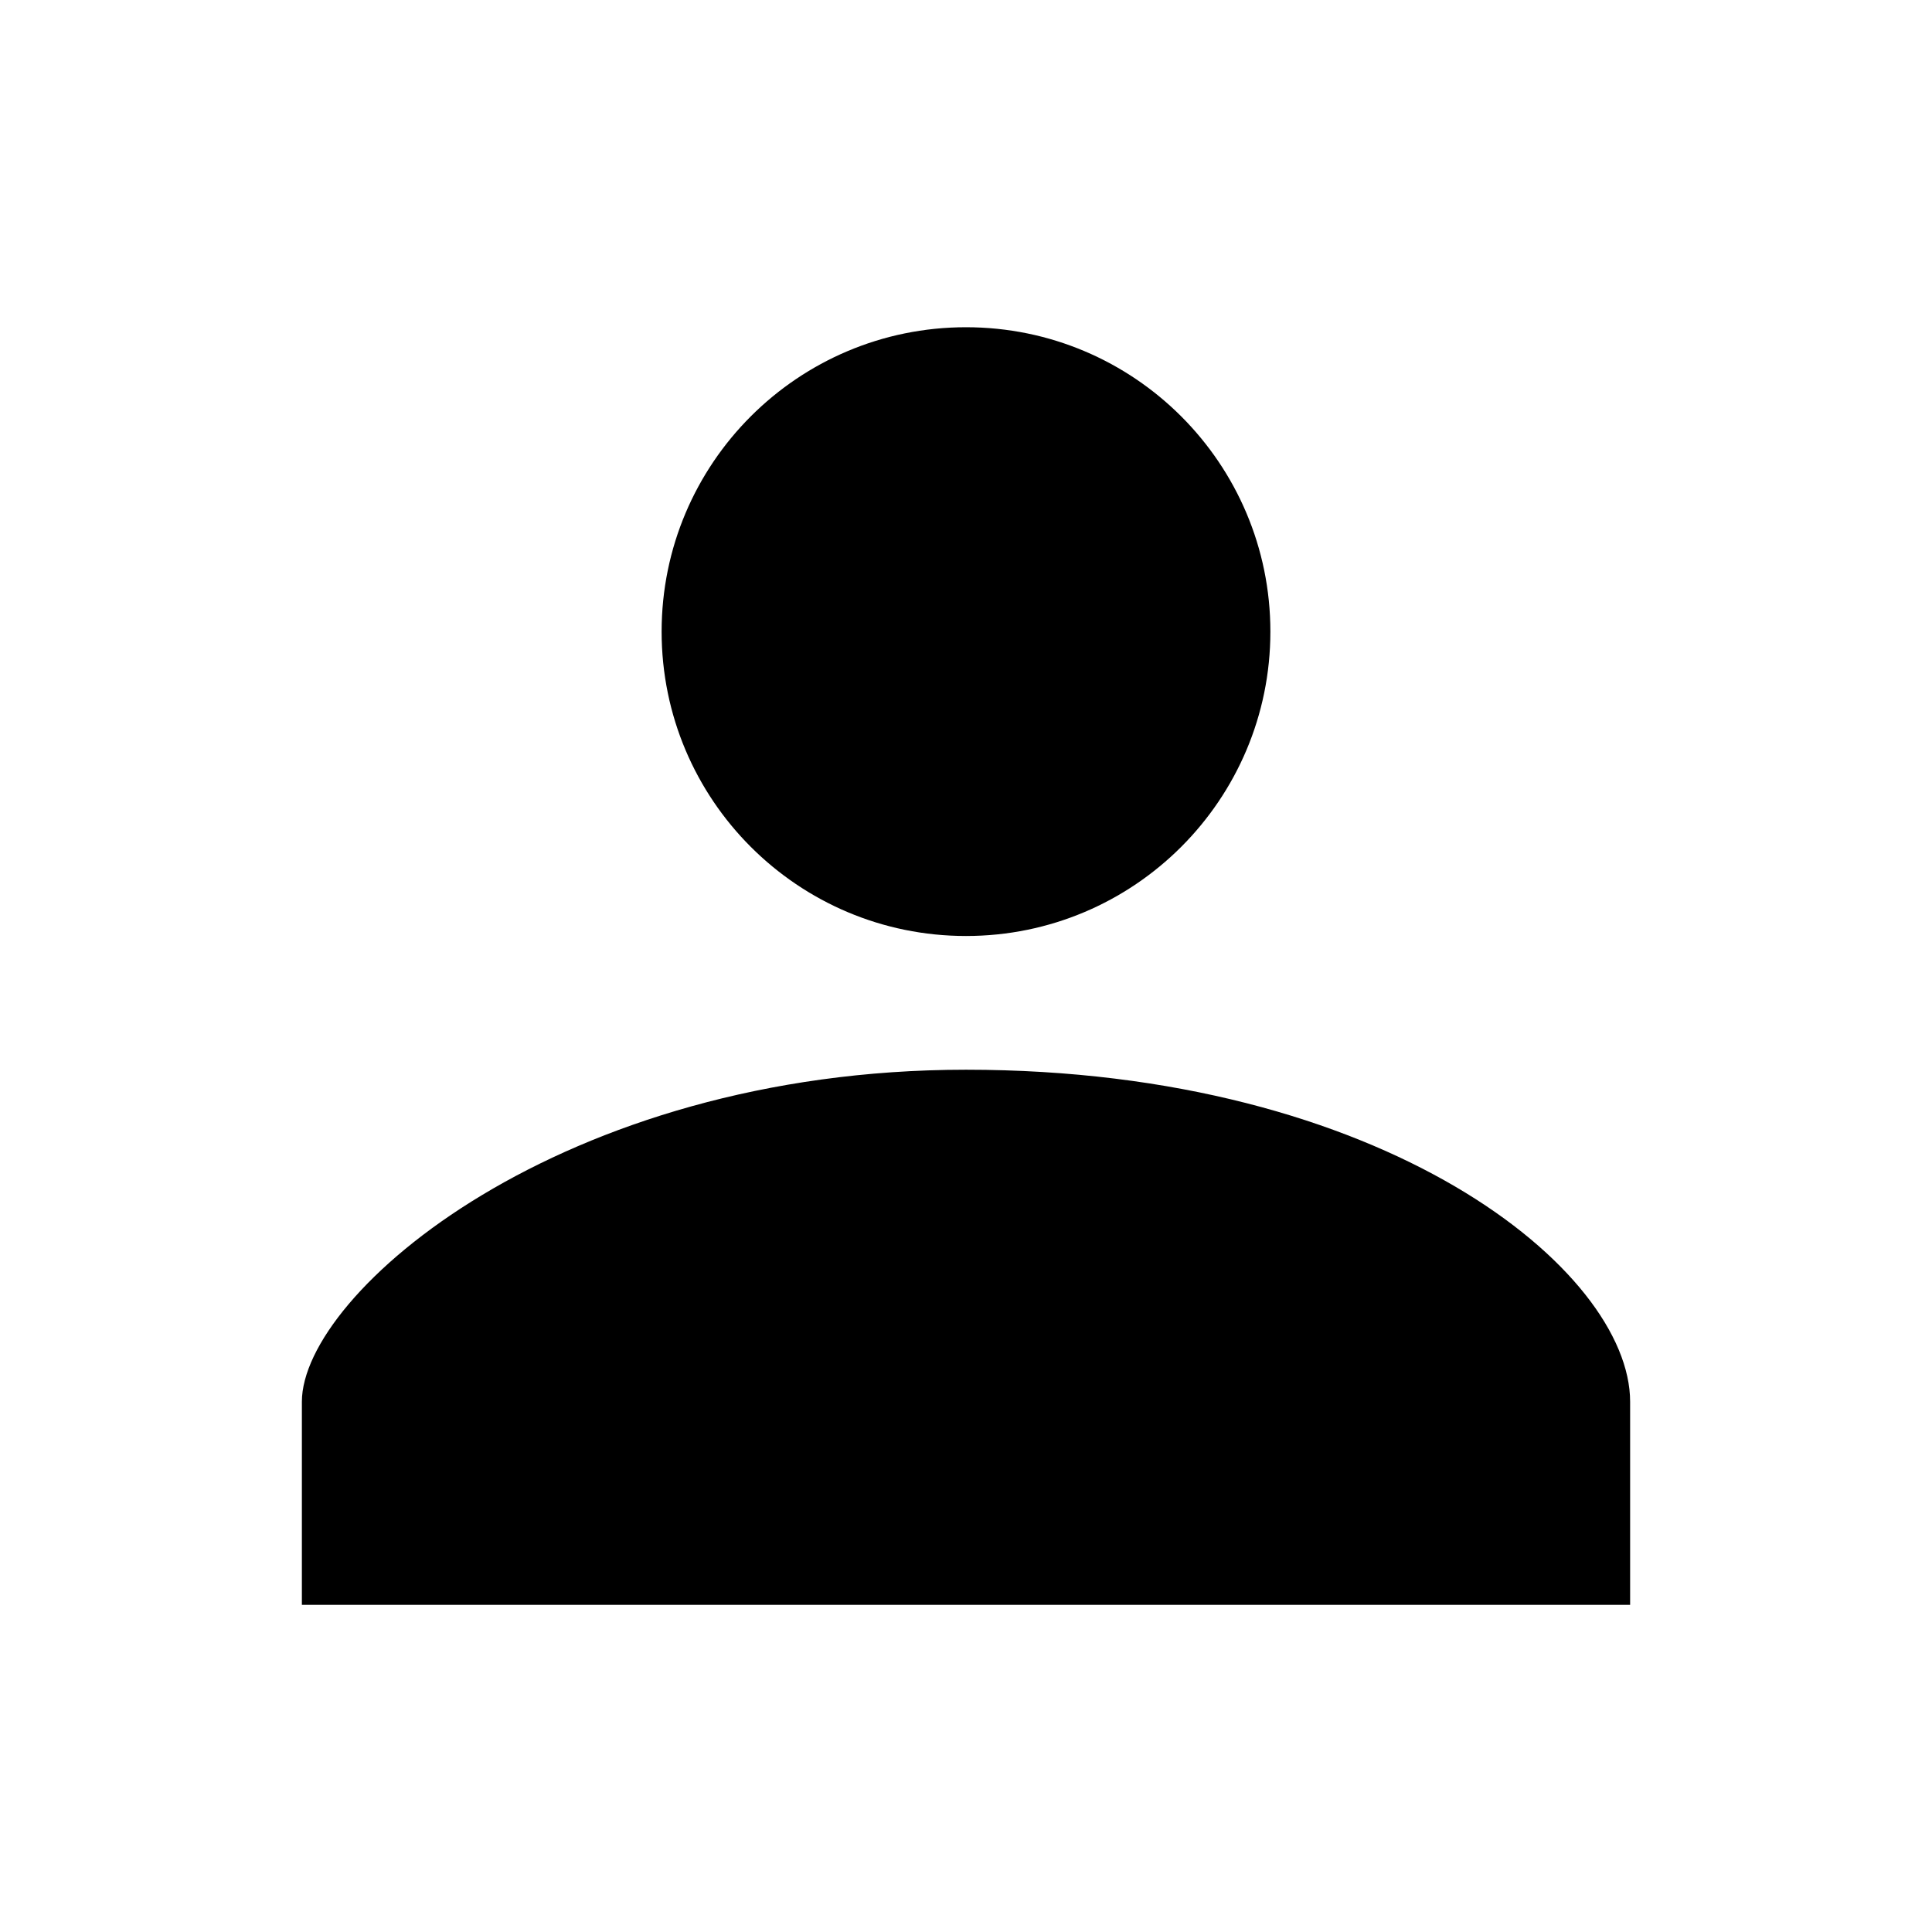
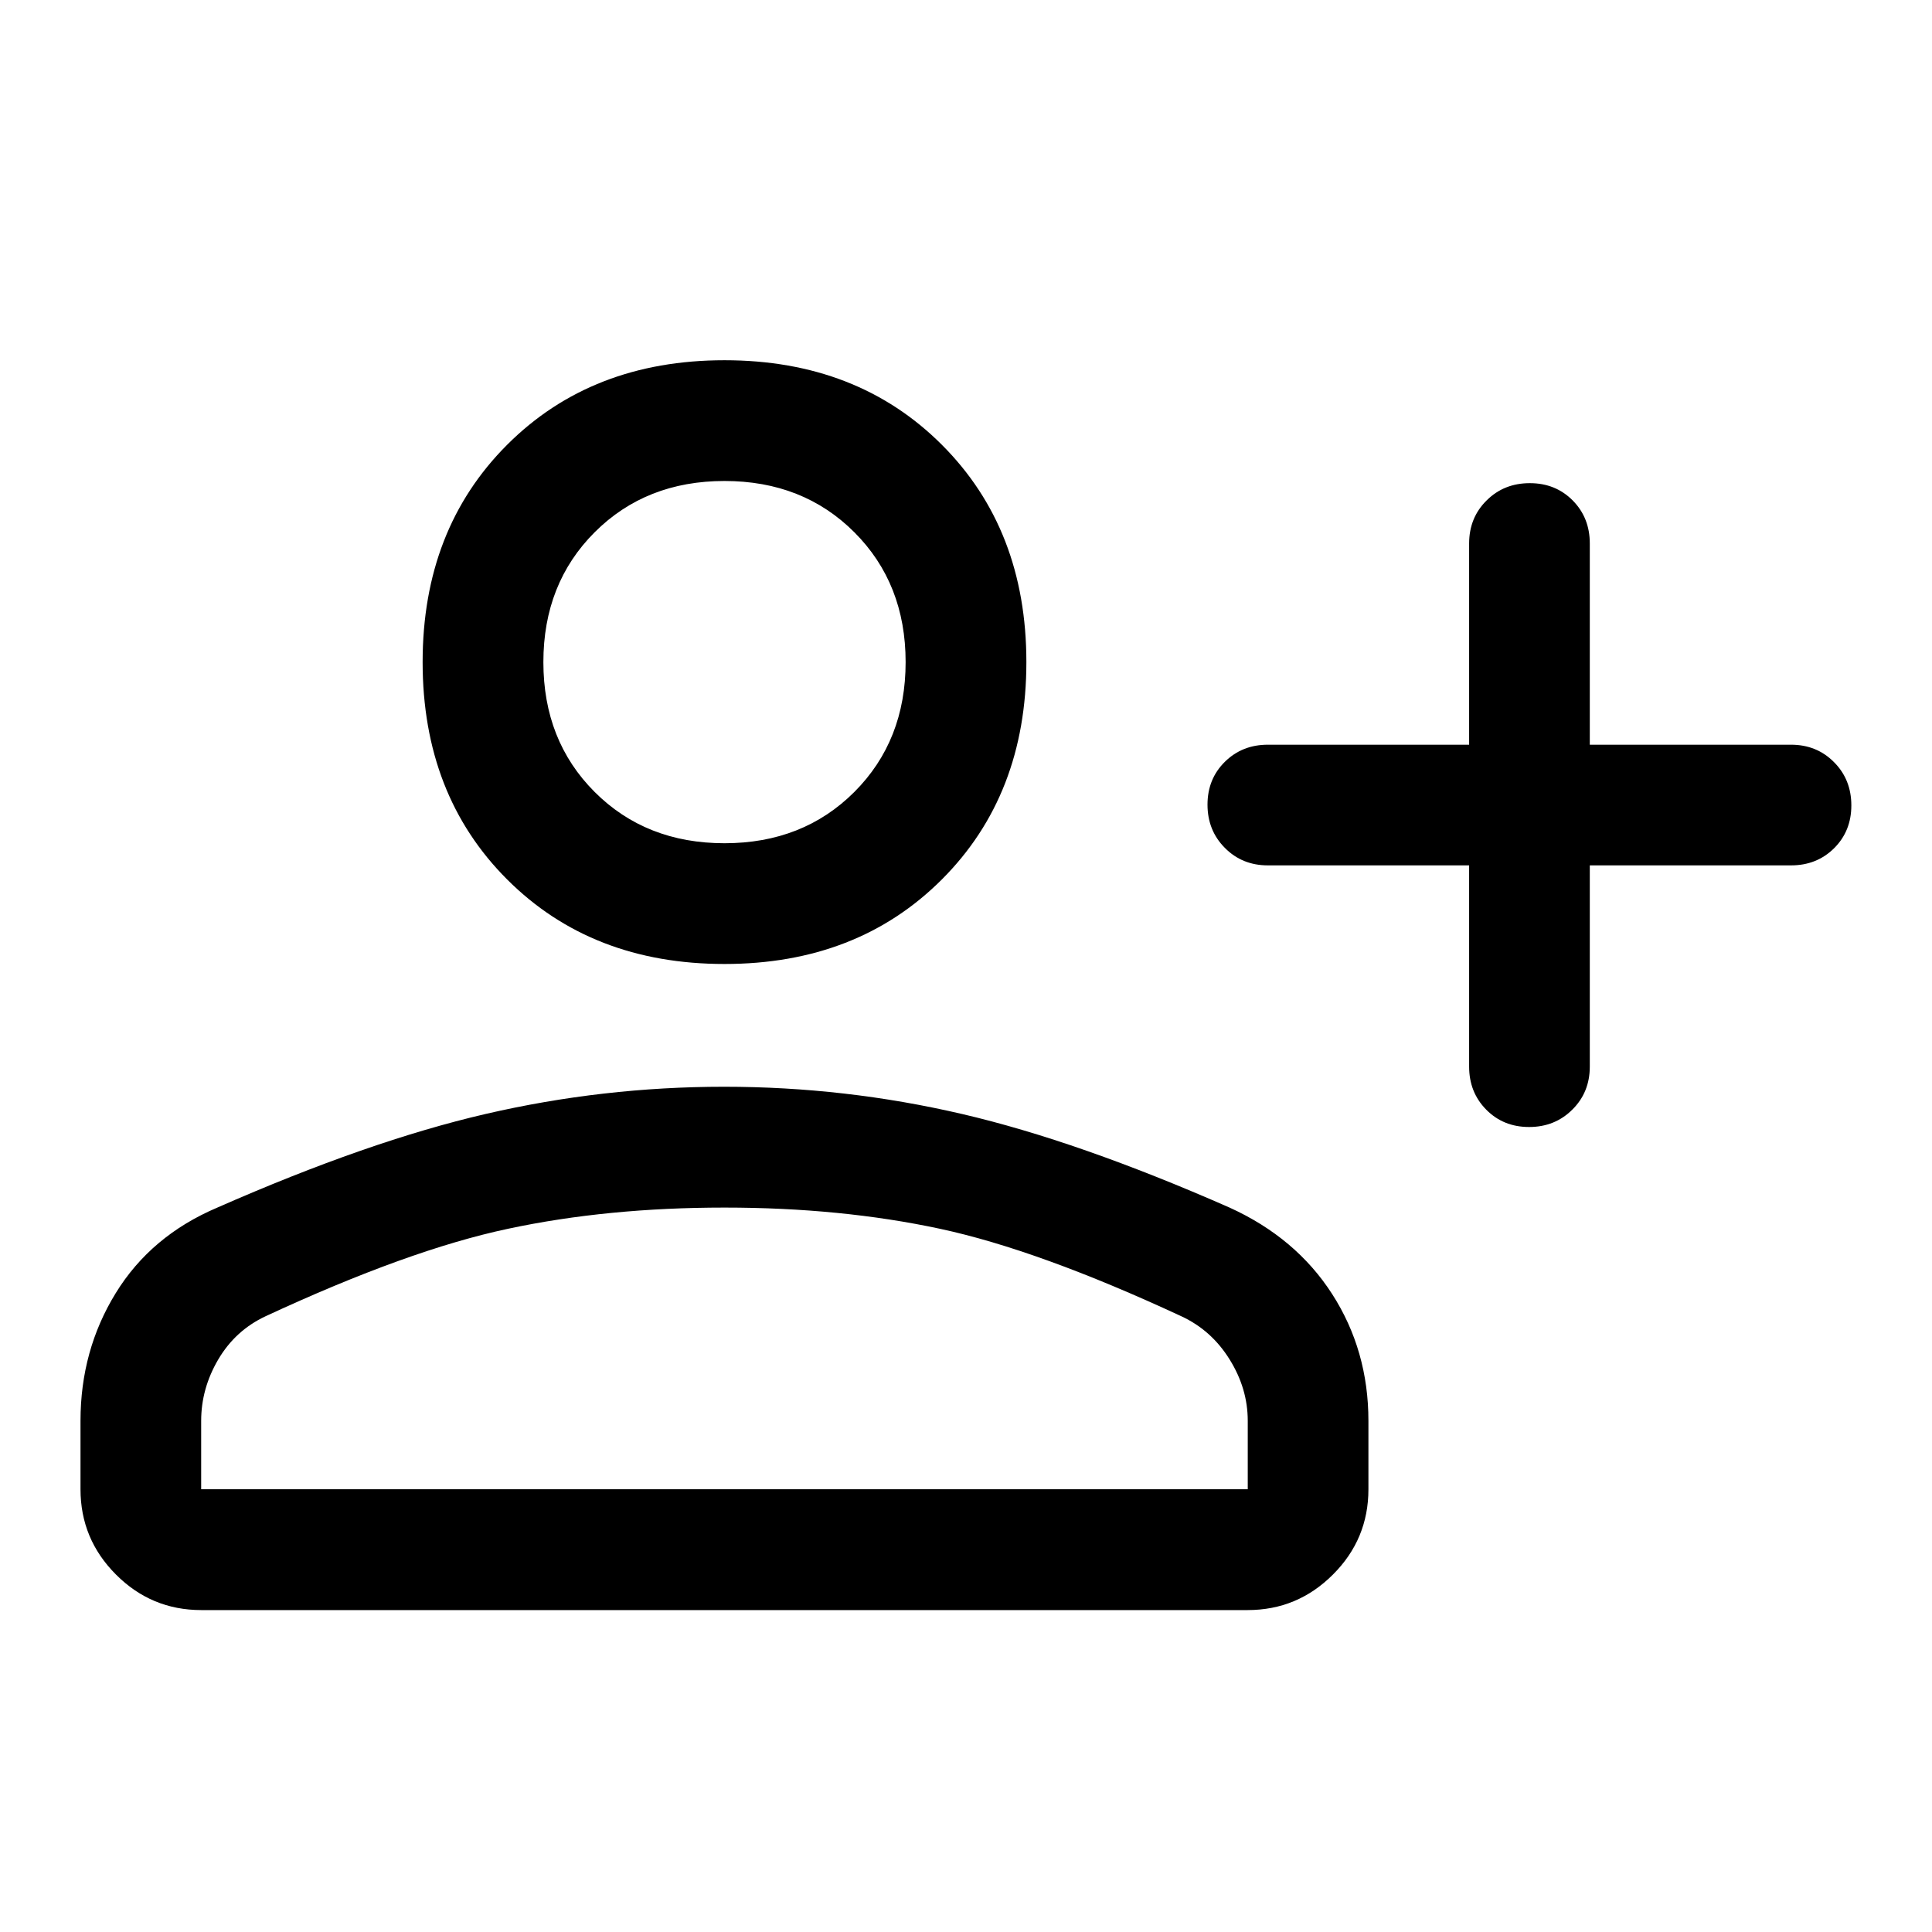
- <svg xmlns="http://www.w3.org/2000/svg" fill="#000000" width="800px" height="800px" viewBox="0 0 32 32">
-   <path d="M16 15.503A5.041 5.041 0 1 0 16 5.42a5.041 5.041 0 0 0 0 10.083zm0 2.215c-6.703 0-11 3.699-11 5.5v3.363h22v-3.363c0-2.178-4.068-5.5-11-5.5z" />
+ <svg xmlns="http://www.w3.org/2000/svg" fill="none" viewBox="0 0 24 24" id="Person-Add--Streamline-Rounded-Material" height="24" width="24">
+   <path fill="#000000" d="M18.25 10.75h-2.5c-0.212 0 -0.391 -0.072 -0.534 -0.217 -0.144 -0.144 -0.216 -0.324 -0.216 -0.537 0 -0.214 0.072 -0.391 0.216 -0.533 0.144 -0.142 0.322 -0.212 0.534 -0.212h2.5v-2.5c0 -0.212 0.072 -0.391 0.217 -0.534 0.144 -0.144 0.324 -0.215 0.537 -0.215 0.214 0 0.391 0.072 0.533 0.215 0.142 0.144 0.212 0.322 0.212 0.534v2.5h2.5c0.212 0 0.391 0.072 0.534 0.217 0.144 0.144 0.215 0.324 0.215 0.537 0 0.214 -0.072 0.391 -0.215 0.533 -0.144 0.142 -0.322 0.212 -0.534 0.212h-2.5v2.5c0 0.212 -0.072 0.391 -0.217 0.534 -0.144 0.144 -0.324 0.216 -0.537 0.216 -0.214 0 -0.391 -0.072 -0.533 -0.216 -0.142 -0.144 -0.212 -0.322 -0.212 -0.534v-2.5Zm-9.25 1.225c-1.1 0 -2 -0.35 -2.7 -1.05 -0.7 -0.7 -1.05 -1.6 -1.05 -2.7s0.35 -2 1.05 -2.7c0.7 -0.7 1.6 -1.05 2.7 -1.05s2 0.35 2.7 1.05c0.7 0.7 1.05 1.6 1.05 2.7s-0.35 2 -1.05 2.7c-0.7 0.7 -1.6 1.05 -2.7 1.05Zm-8 6.525v-0.85c0 -0.583 0.146 -1.113 0.438 -1.587 0.292 -0.475 0.713 -0.829 1.262 -1.062 1.25 -0.55 2.361 -0.938 3.333 -1.163 0.972 -0.225 1.96 -0.338 2.962 -0.338 1.003 0 1.987 0.113 2.954 0.338 0.967 0.225 2.075 0.613 3.325 1.163 0.55 0.25 0.975 0.608 1.275 1.075 0.3 0.467 0.45 0.992 0.45 1.575v0.85c0 0.412 -0.147 0.766 -0.441 1.059 -0.294 0.294 -0.647 0.441 -1.06 0.441H2.5c-0.412 0 -0.766 -0.147 -1.059 -0.441C1.147 19.266 1 18.913 1 18.5Zm1.5 0h13v-0.85c0 -0.267 -0.075 -0.521 -0.225 -0.762 -0.15 -0.242 -0.35 -0.421 -0.6 -0.537 -1.183 -0.55 -2.183 -0.912 -3 -1.087 -0.817 -0.175 -1.708 -0.263 -2.675 -0.263 -0.967 0 -1.863 0.087 -2.688 0.263 -0.825 0.175 -1.829 0.537 -3.013 1.087 -0.25 0.117 -0.446 0.296 -0.588 0.537 -0.142 0.242 -0.212 0.496 -0.212 0.762v0.85Zm6.5 -8.025c0.65 0 1.188 -0.212 1.613 -0.637 0.425 -0.425 0.637 -0.963 0.637 -1.613s-0.212 -1.188 -0.637 -1.613c-0.425 -0.425 -0.963 -0.637 -1.613 -0.637s-1.188 0.212 -1.613 0.637c-0.425 0.425 -0.637 0.963 -0.637 1.613s0.212 1.188 0.637 1.613c0.425 0.425 0.963 0.637 1.613 0.637Z" stroke-width="0.5" />
</svg>
